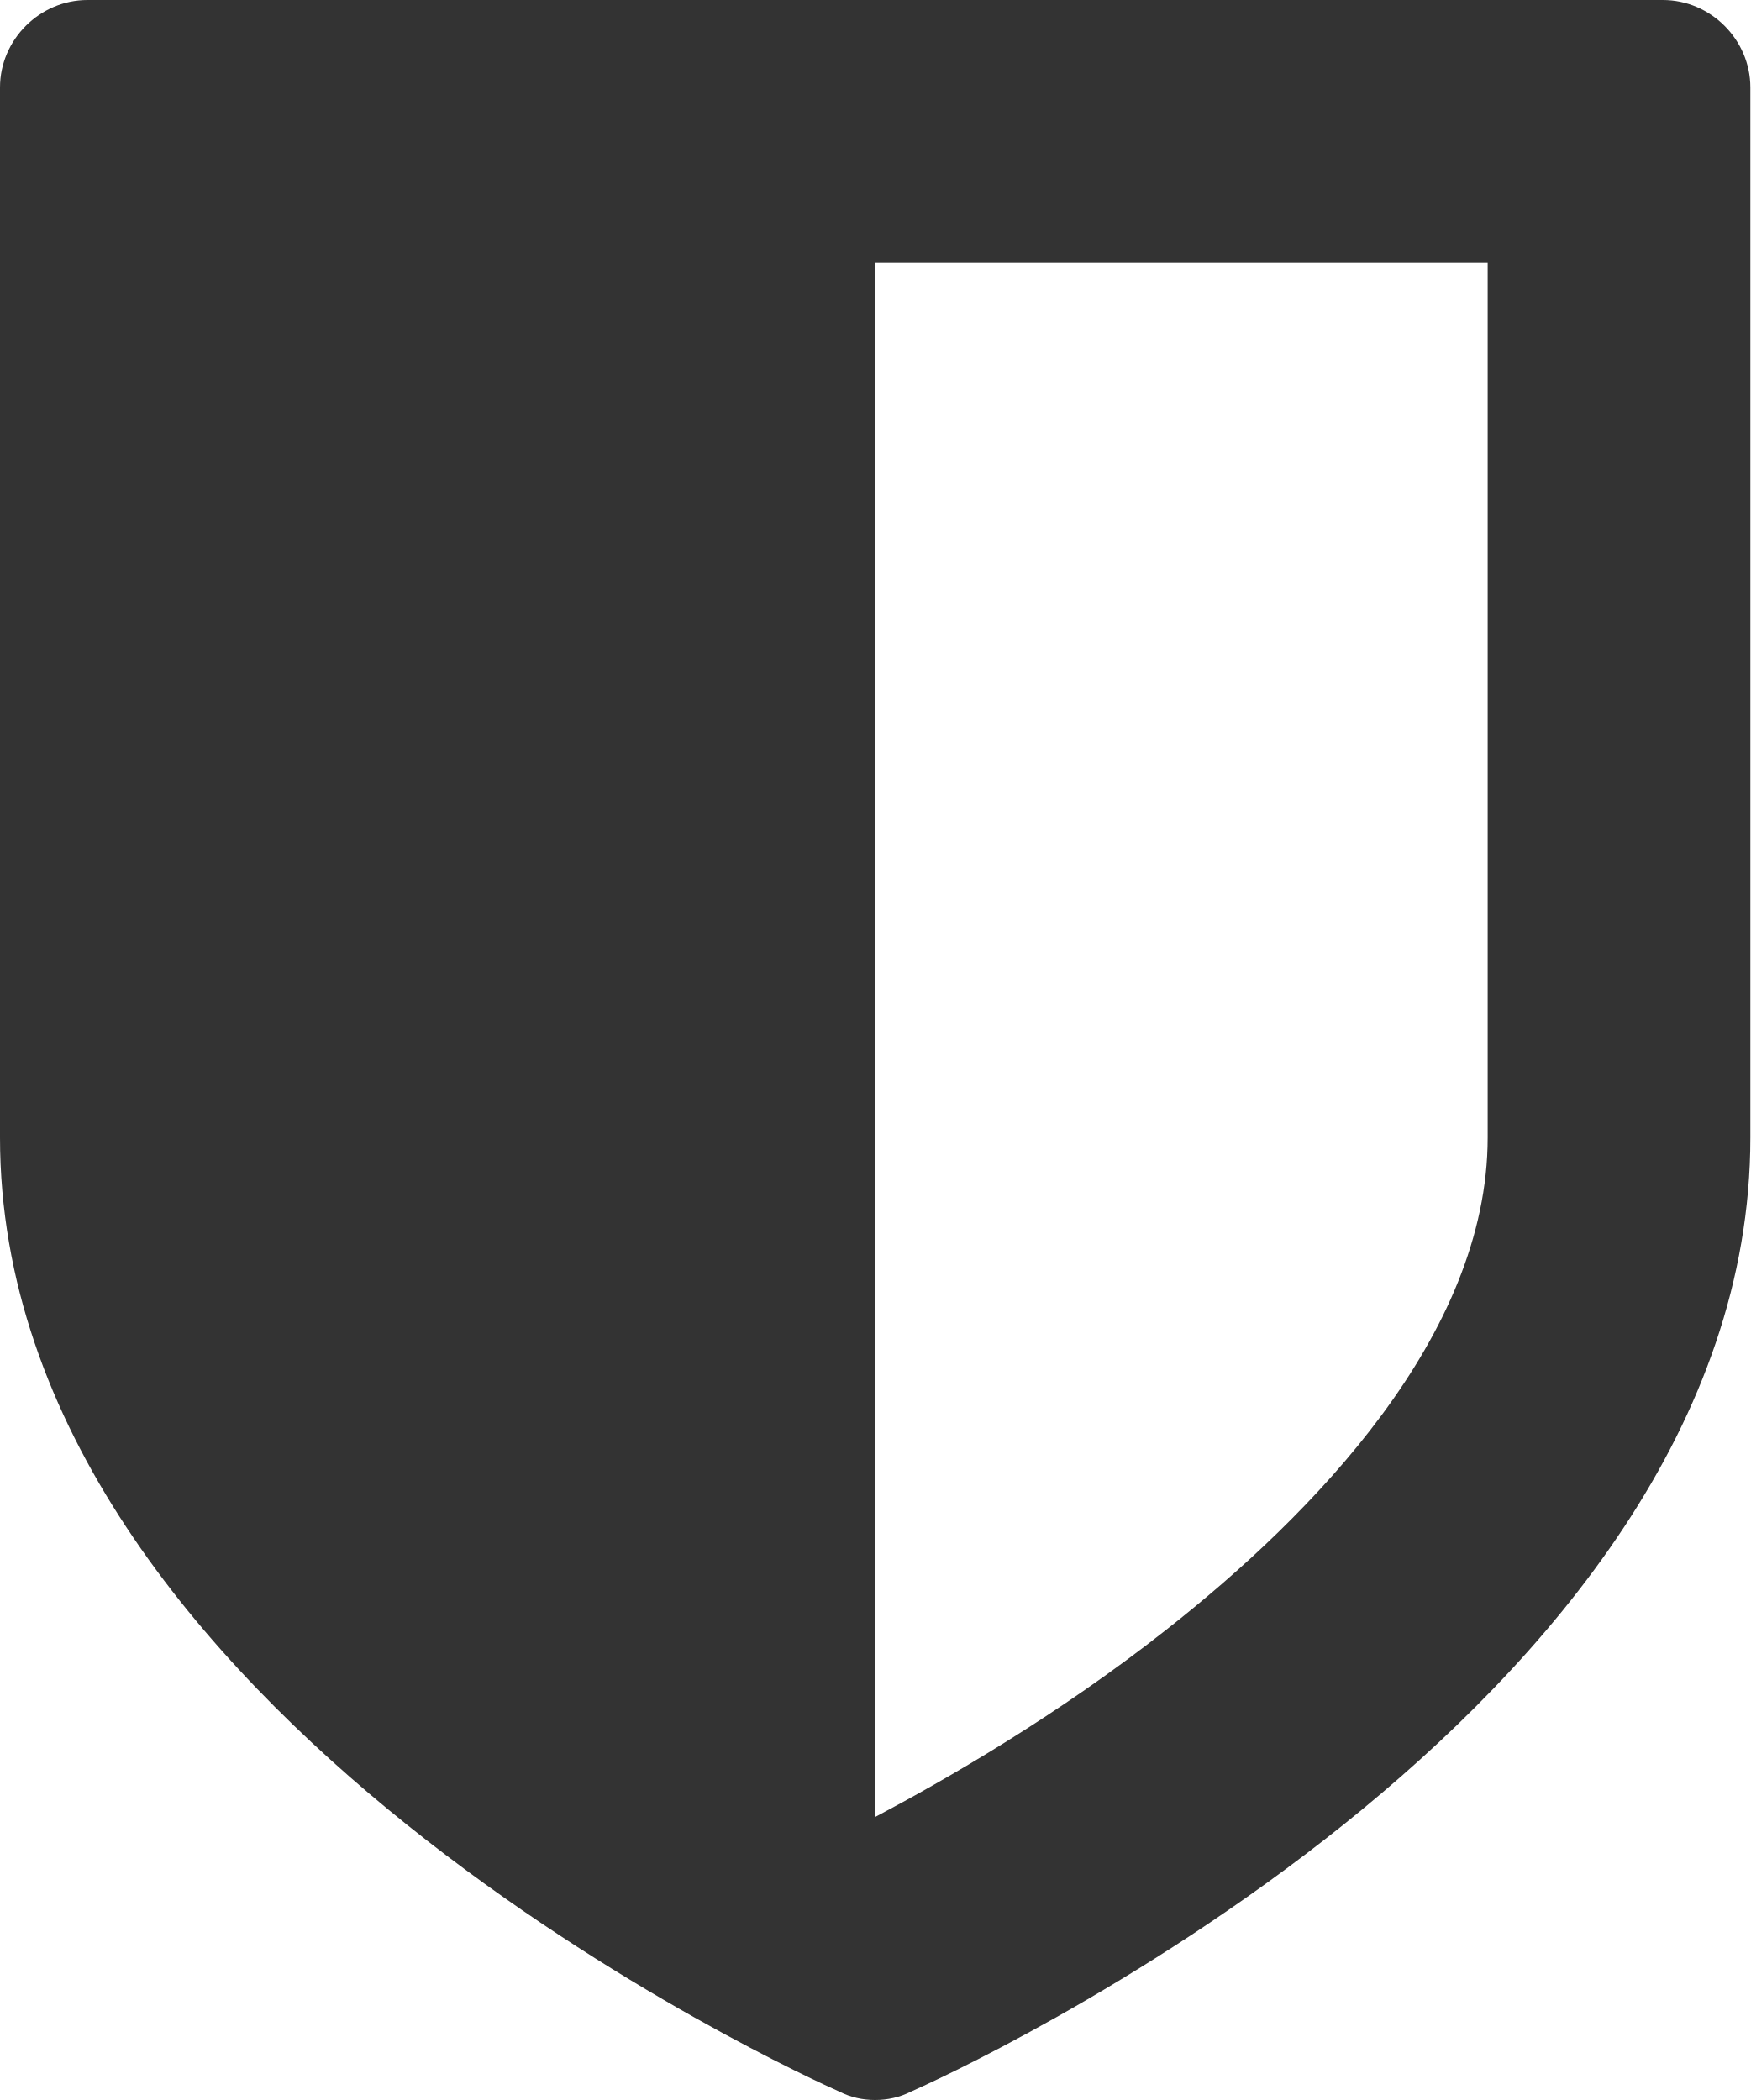
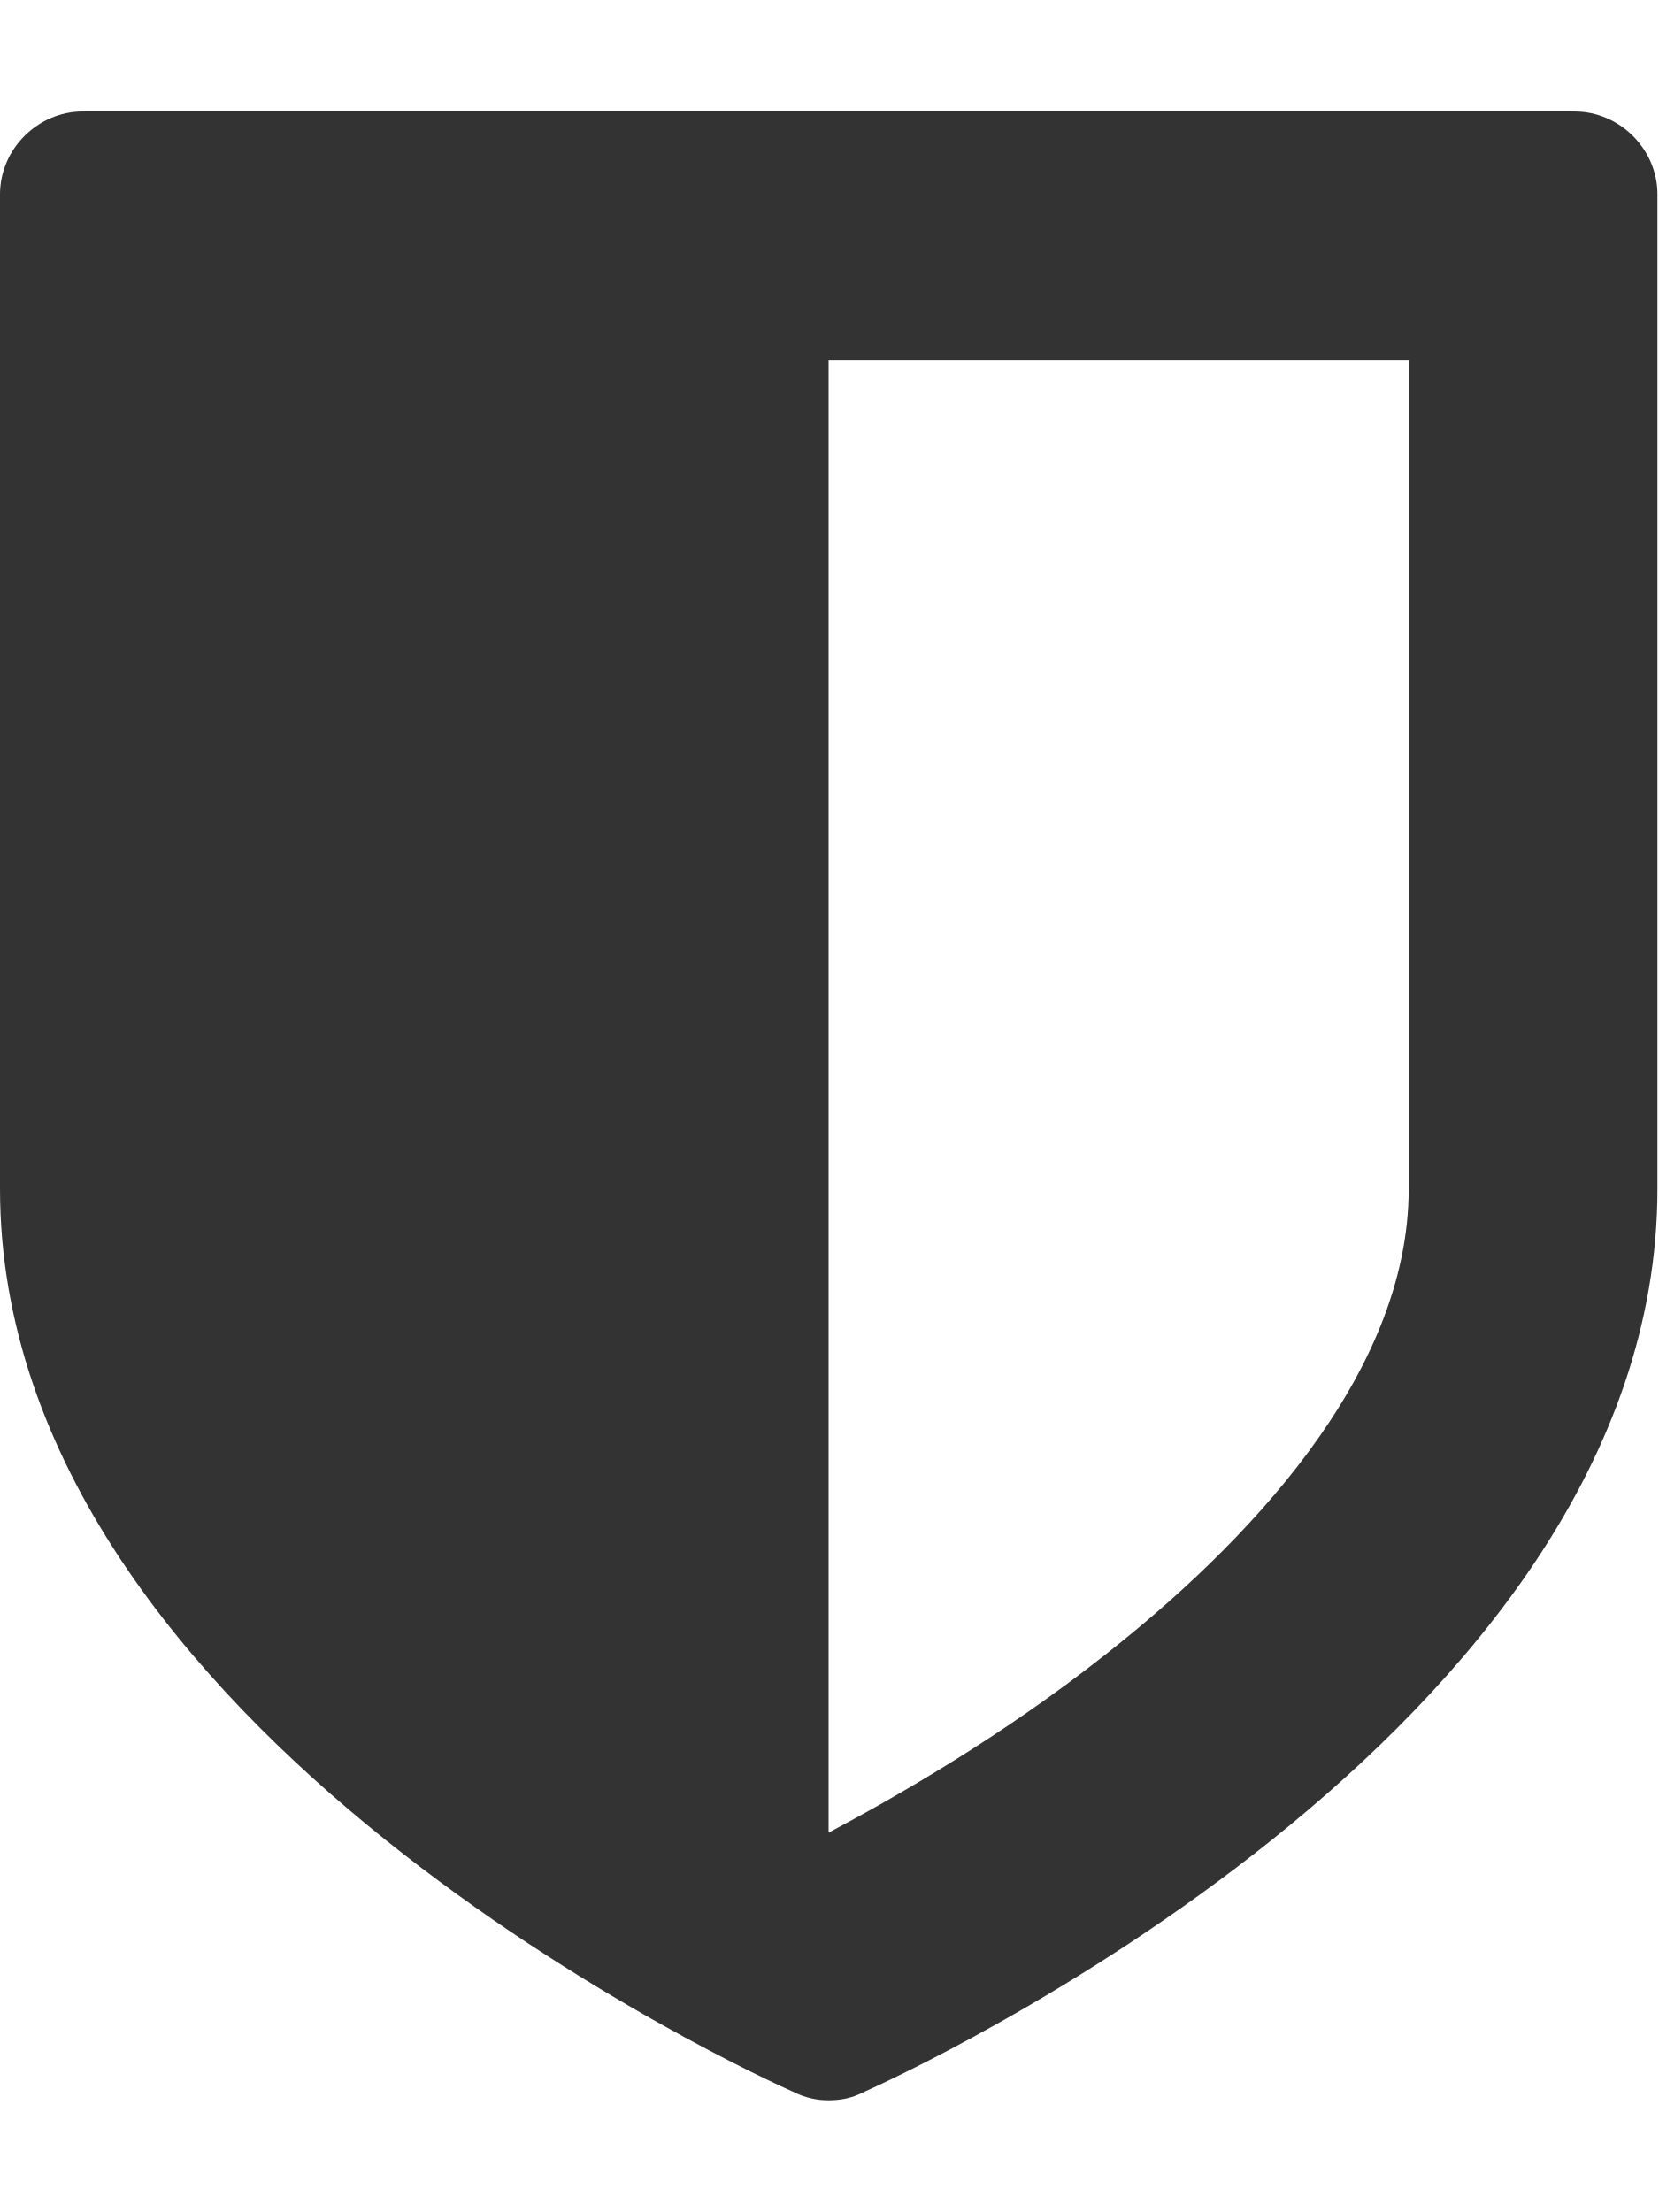
- <svg xmlns="http://www.w3.org/2000/svg" version="1.1" id="Calque_1" x="0px" y="0px" viewBox="0 0 714.3 857.2" style="enable-background:new 0 0 714.3 857.2;" xml:space="preserve">
+ <svg xmlns="http://www.w3.org/2000/svg" version="1.1" id="Calque_1" x="0px" y="0px" viewBox="0 0 642.6 857.2" style="enable-background:new 0 0 642.6 857.2;" xml:space="preserve">
  <style type="text/css">
	.st0{fill:#333333;}
</style>
-   <path class="st0" d="M607.1,464.3V107.2h-250v634.5c28.5-15.1,74.3-41.3,118.9-76.5C535.7,618.3,607.1,545.2,607.1,464.3  L607.1,464.3z M714.3,35.7v428.6c0,234.9-328.7,383.4-342.6,389.5c-4.5,2.3-9.5,3.4-14.6,3.4s-10-1.1-14.5-3.4  C328.7,847.7,0,699.2,0,464.3V35.7C0,16.2,16.2,0,35.7,0h642.9C698.1,0,714.3,16.2,714.3,35.7z" />
+   <path class="st0" d="M545.9,460.7V139.6H321.1v570.6c25.6-13.6,66.9-37.1,107-68.8C481.8,599.2,545.9,533.5,545.9,460.7L545.9,460.7  z M642.3,75.3v385.4c0,211.2-295.6,344.7-308,350.2c-4,2.1-8.5,3-13.2,3c-4.6,0-9-1-13.1-3c-12.5-5.5-308-139-308-350.2V75.3  c0-17.5,14.6-32.1,32.1-32.1h578C627.7,43.2,642.3,57.8,642.3,75.3z" />
</svg>
